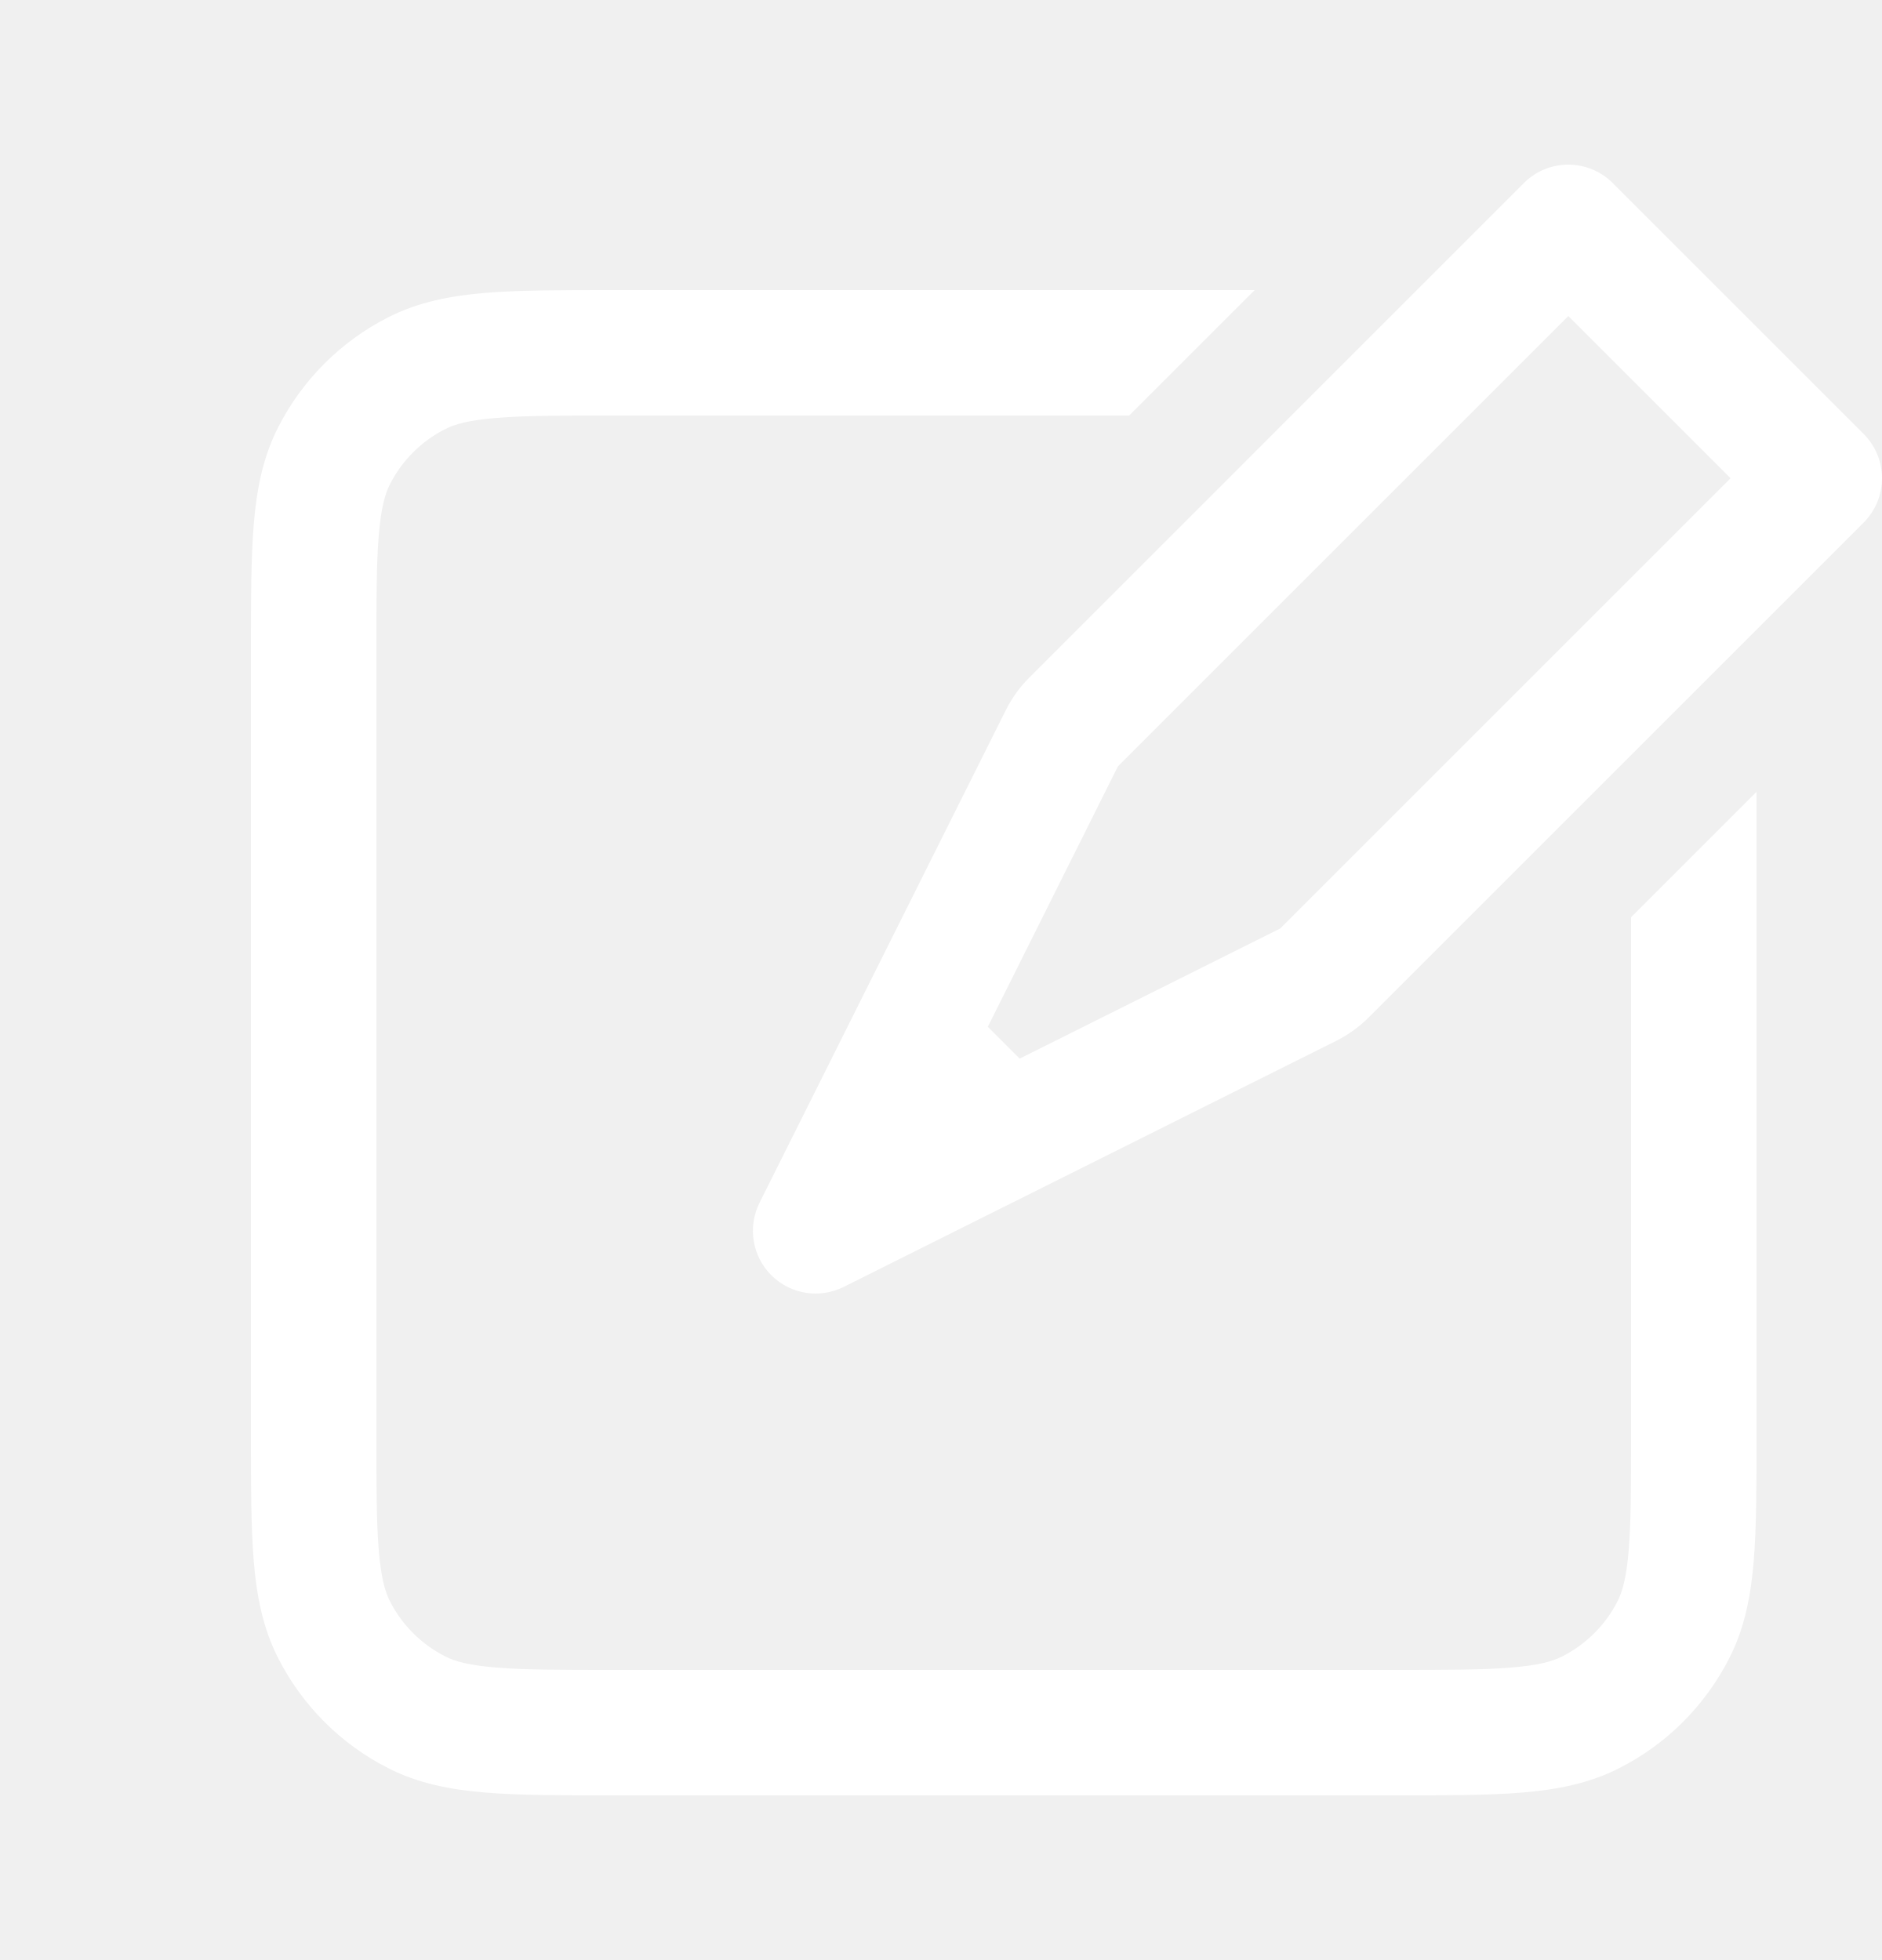
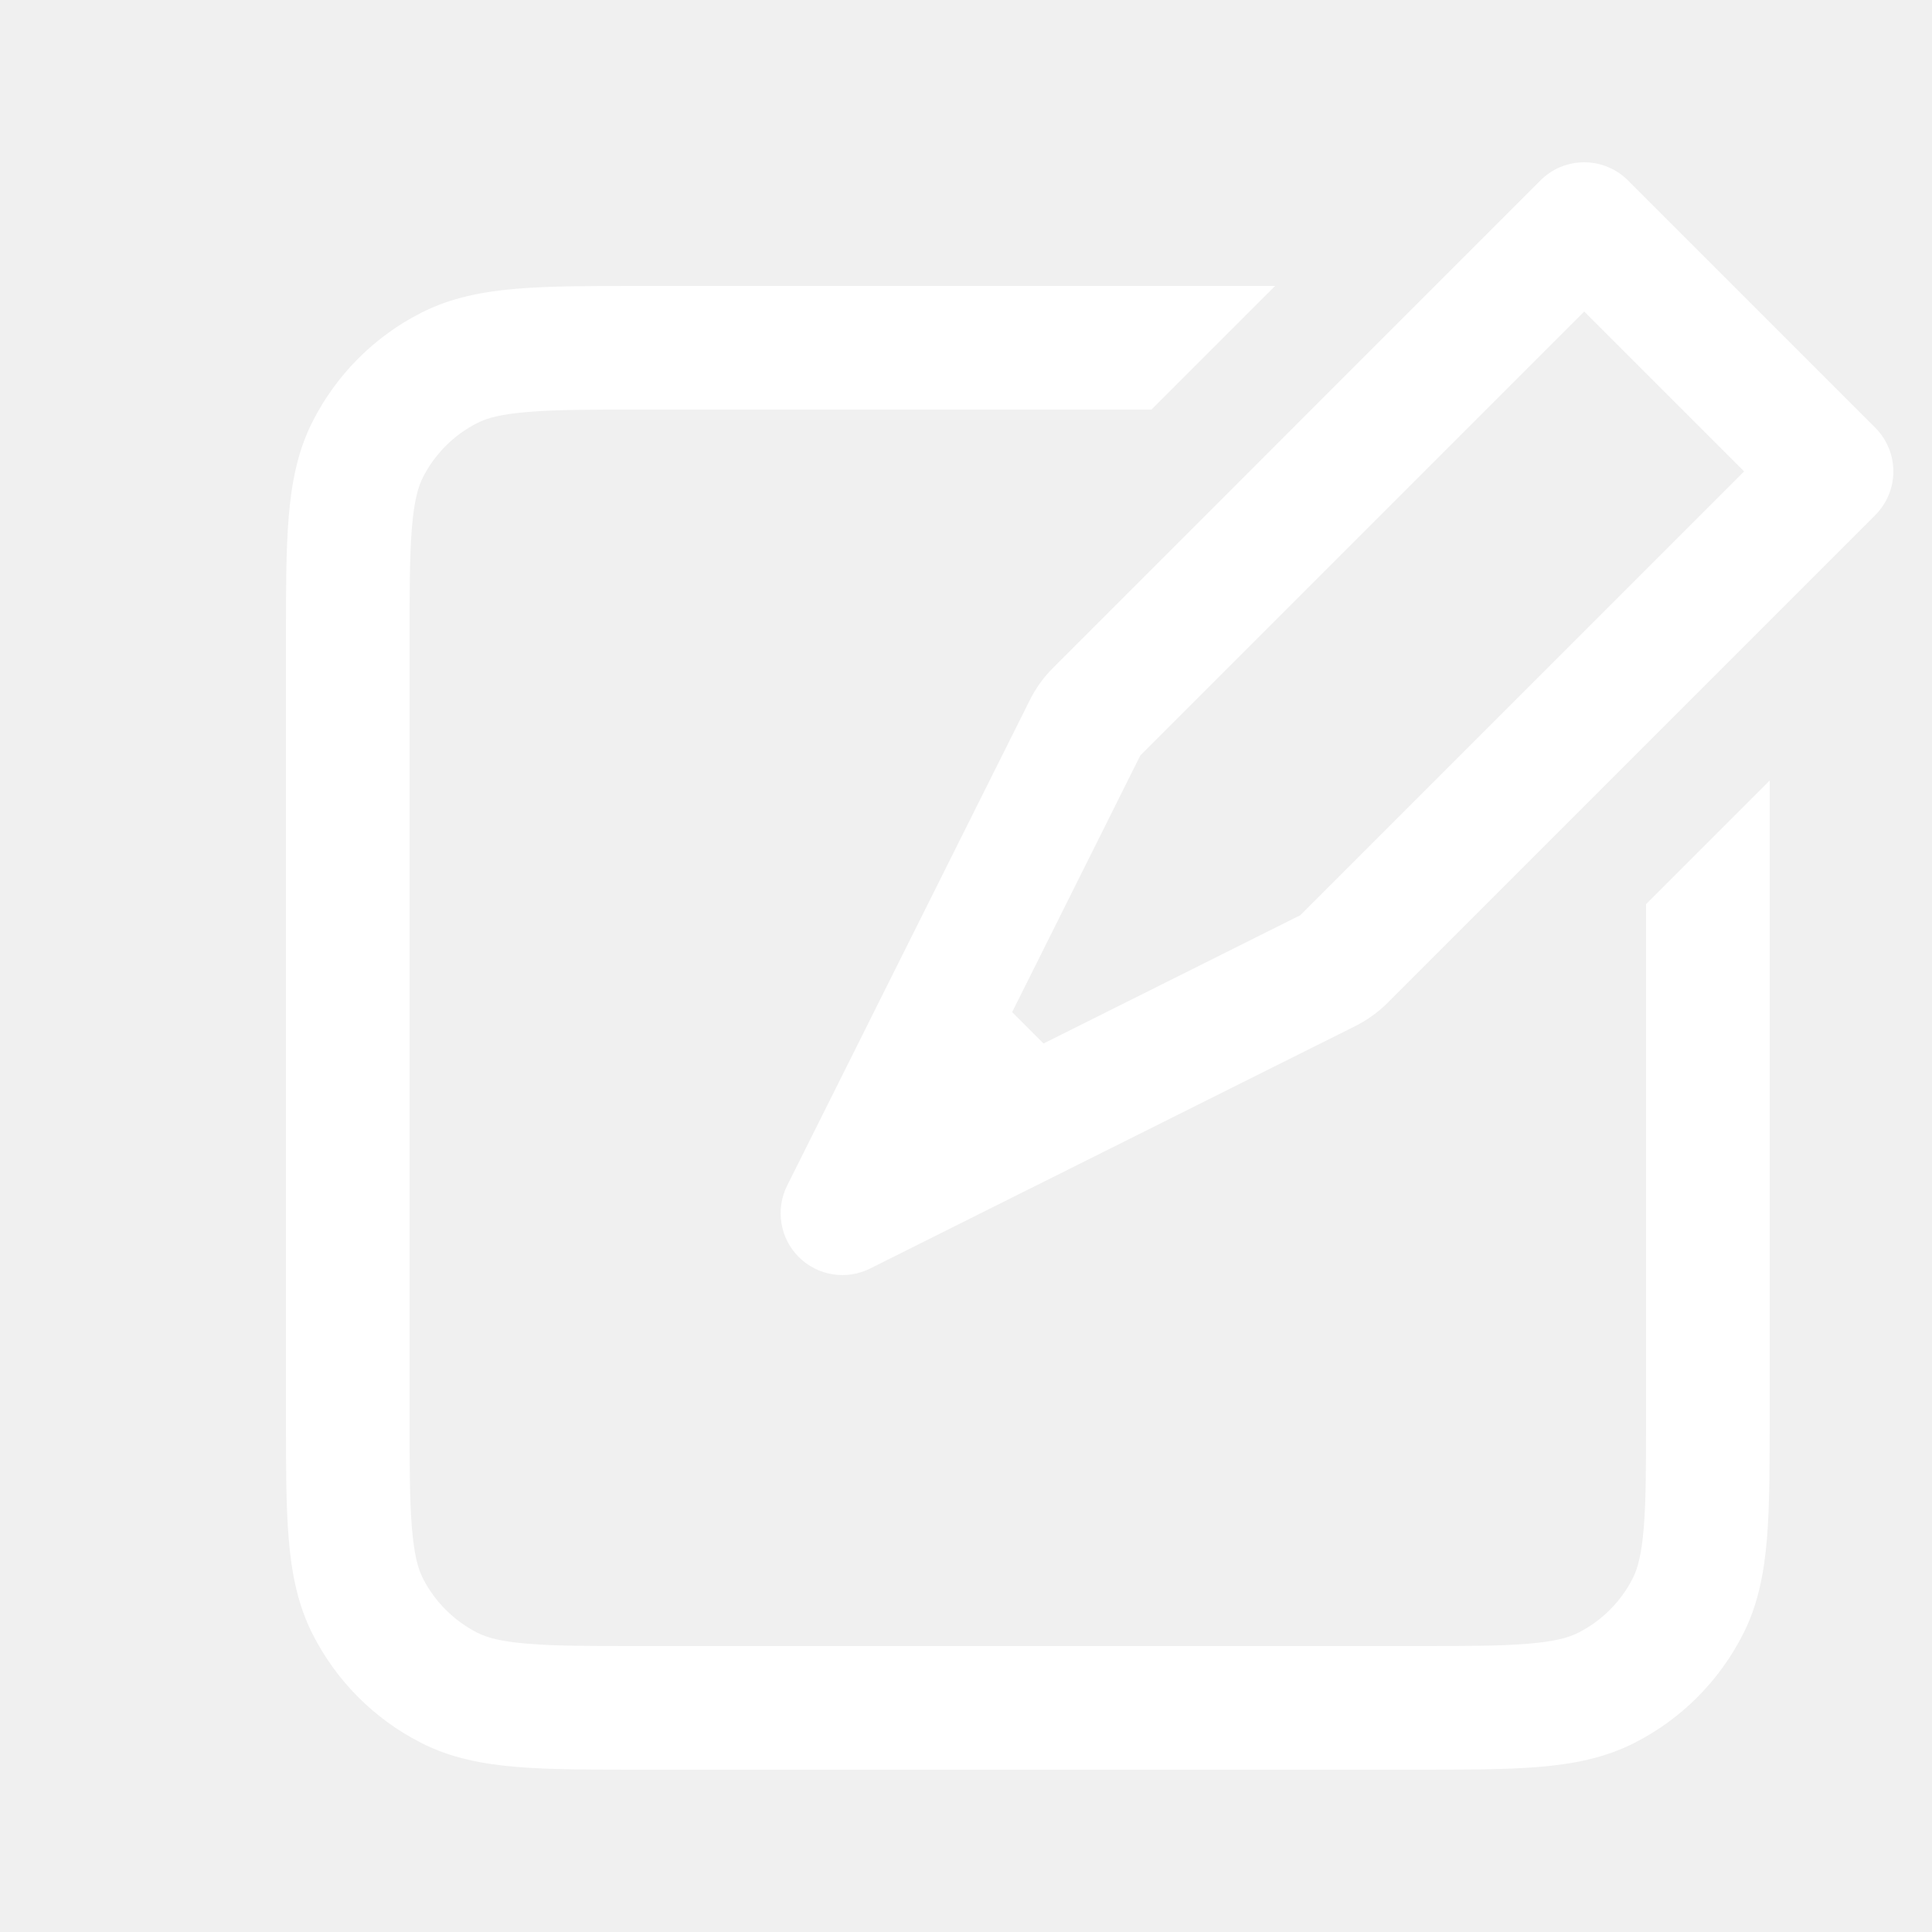
- <svg xmlns="http://www.w3.org/2000/svg" width="24" height="25" viewBox="0 0 24 25" fill="none">
+ <svg xmlns="http://www.w3.org/2000/svg" width="24" height="24" viewBox="0 0 24 25" fill="none">
  <path fill-rule="evenodd" clip-rule="evenodd" d="M19.434 2.334C19.584 2.184 19.787 2.1 19.999 2.1C20.211 2.1 20.415 2.184 20.565 2.334L23.765 5.534C23.839 5.608 23.898 5.696 23.939 5.794C23.979 5.891 24 5.995 24 6.1C24 6.205 23.979 6.31 23.939 6.407C23.898 6.504 23.839 6.592 23.765 6.667L17.458 12.974C17.336 13.096 17.196 13.197 17.042 13.275L10.758 16.415C10.608 16.49 10.439 16.516 10.273 16.489C10.107 16.462 9.955 16.384 9.836 16.266C9.717 16.147 9.639 15.995 9.612 15.829C9.585 15.663 9.61 15.494 9.685 15.343L12.826 9.059C12.903 8.905 13.004 8.764 13.126 8.643L19.434 2.334ZM20 4.031L14.256 9.775L12.597 13.097L13.003 13.503L16.326 11.843L22.069 6.1L20 4.031ZM16 3.7L14.4 5.3H7.84C7.155 5.3 6.688 5.3 6.33 5.331C5.978 5.359 5.798 5.411 5.674 5.475C5.373 5.628 5.128 5.873 4.974 6.174C4.91 6.299 4.859 6.478 4.83 6.83C4.8 7.188 4.8 7.655 4.8 8.34V18.26C4.8 18.945 4.8 19.412 4.83 19.771C4.859 20.123 4.91 20.302 4.974 20.427C5.128 20.728 5.373 20.972 5.674 21.126C5.798 21.19 5.978 21.241 6.33 21.27C6.69 21.3 7.155 21.3 7.84 21.3H17.76C18.445 21.3 18.912 21.3 19.27 21.27C19.622 21.241 19.802 21.19 19.926 21.126C20.227 20.972 20.472 20.728 20.626 20.427C20.69 20.302 20.741 20.123 20.77 19.771C20.8 19.411 20.8 18.945 20.8 18.26V11.7L22.4 10.1V18.292C22.4 18.937 22.4 19.468 22.365 19.902C22.328 20.351 22.25 20.766 22.051 21.153C21.744 21.755 21.255 22.245 20.653 22.551C20.264 22.75 19.851 22.828 19.402 22.865C18.97 22.9 18.437 22.9 17.794 22.9H7.808C7.163 22.9 6.632 22.9 6.198 22.865C5.749 22.828 5.334 22.75 4.947 22.551C4.345 22.245 3.856 21.755 3.549 21.153C3.35 20.764 3.272 20.351 3.235 19.902C3.2 19.47 3.2 18.937 3.2 18.292V8.308C3.2 7.663 3.2 7.132 3.235 6.699C3.272 6.249 3.35 5.835 3.549 5.447C3.856 4.845 4.345 4.356 4.947 4.049C5.336 3.851 5.749 3.772 6.198 3.735C6.63 3.7 7.163 3.7 7.808 3.7H16Z" fill="white" />
</svg>
